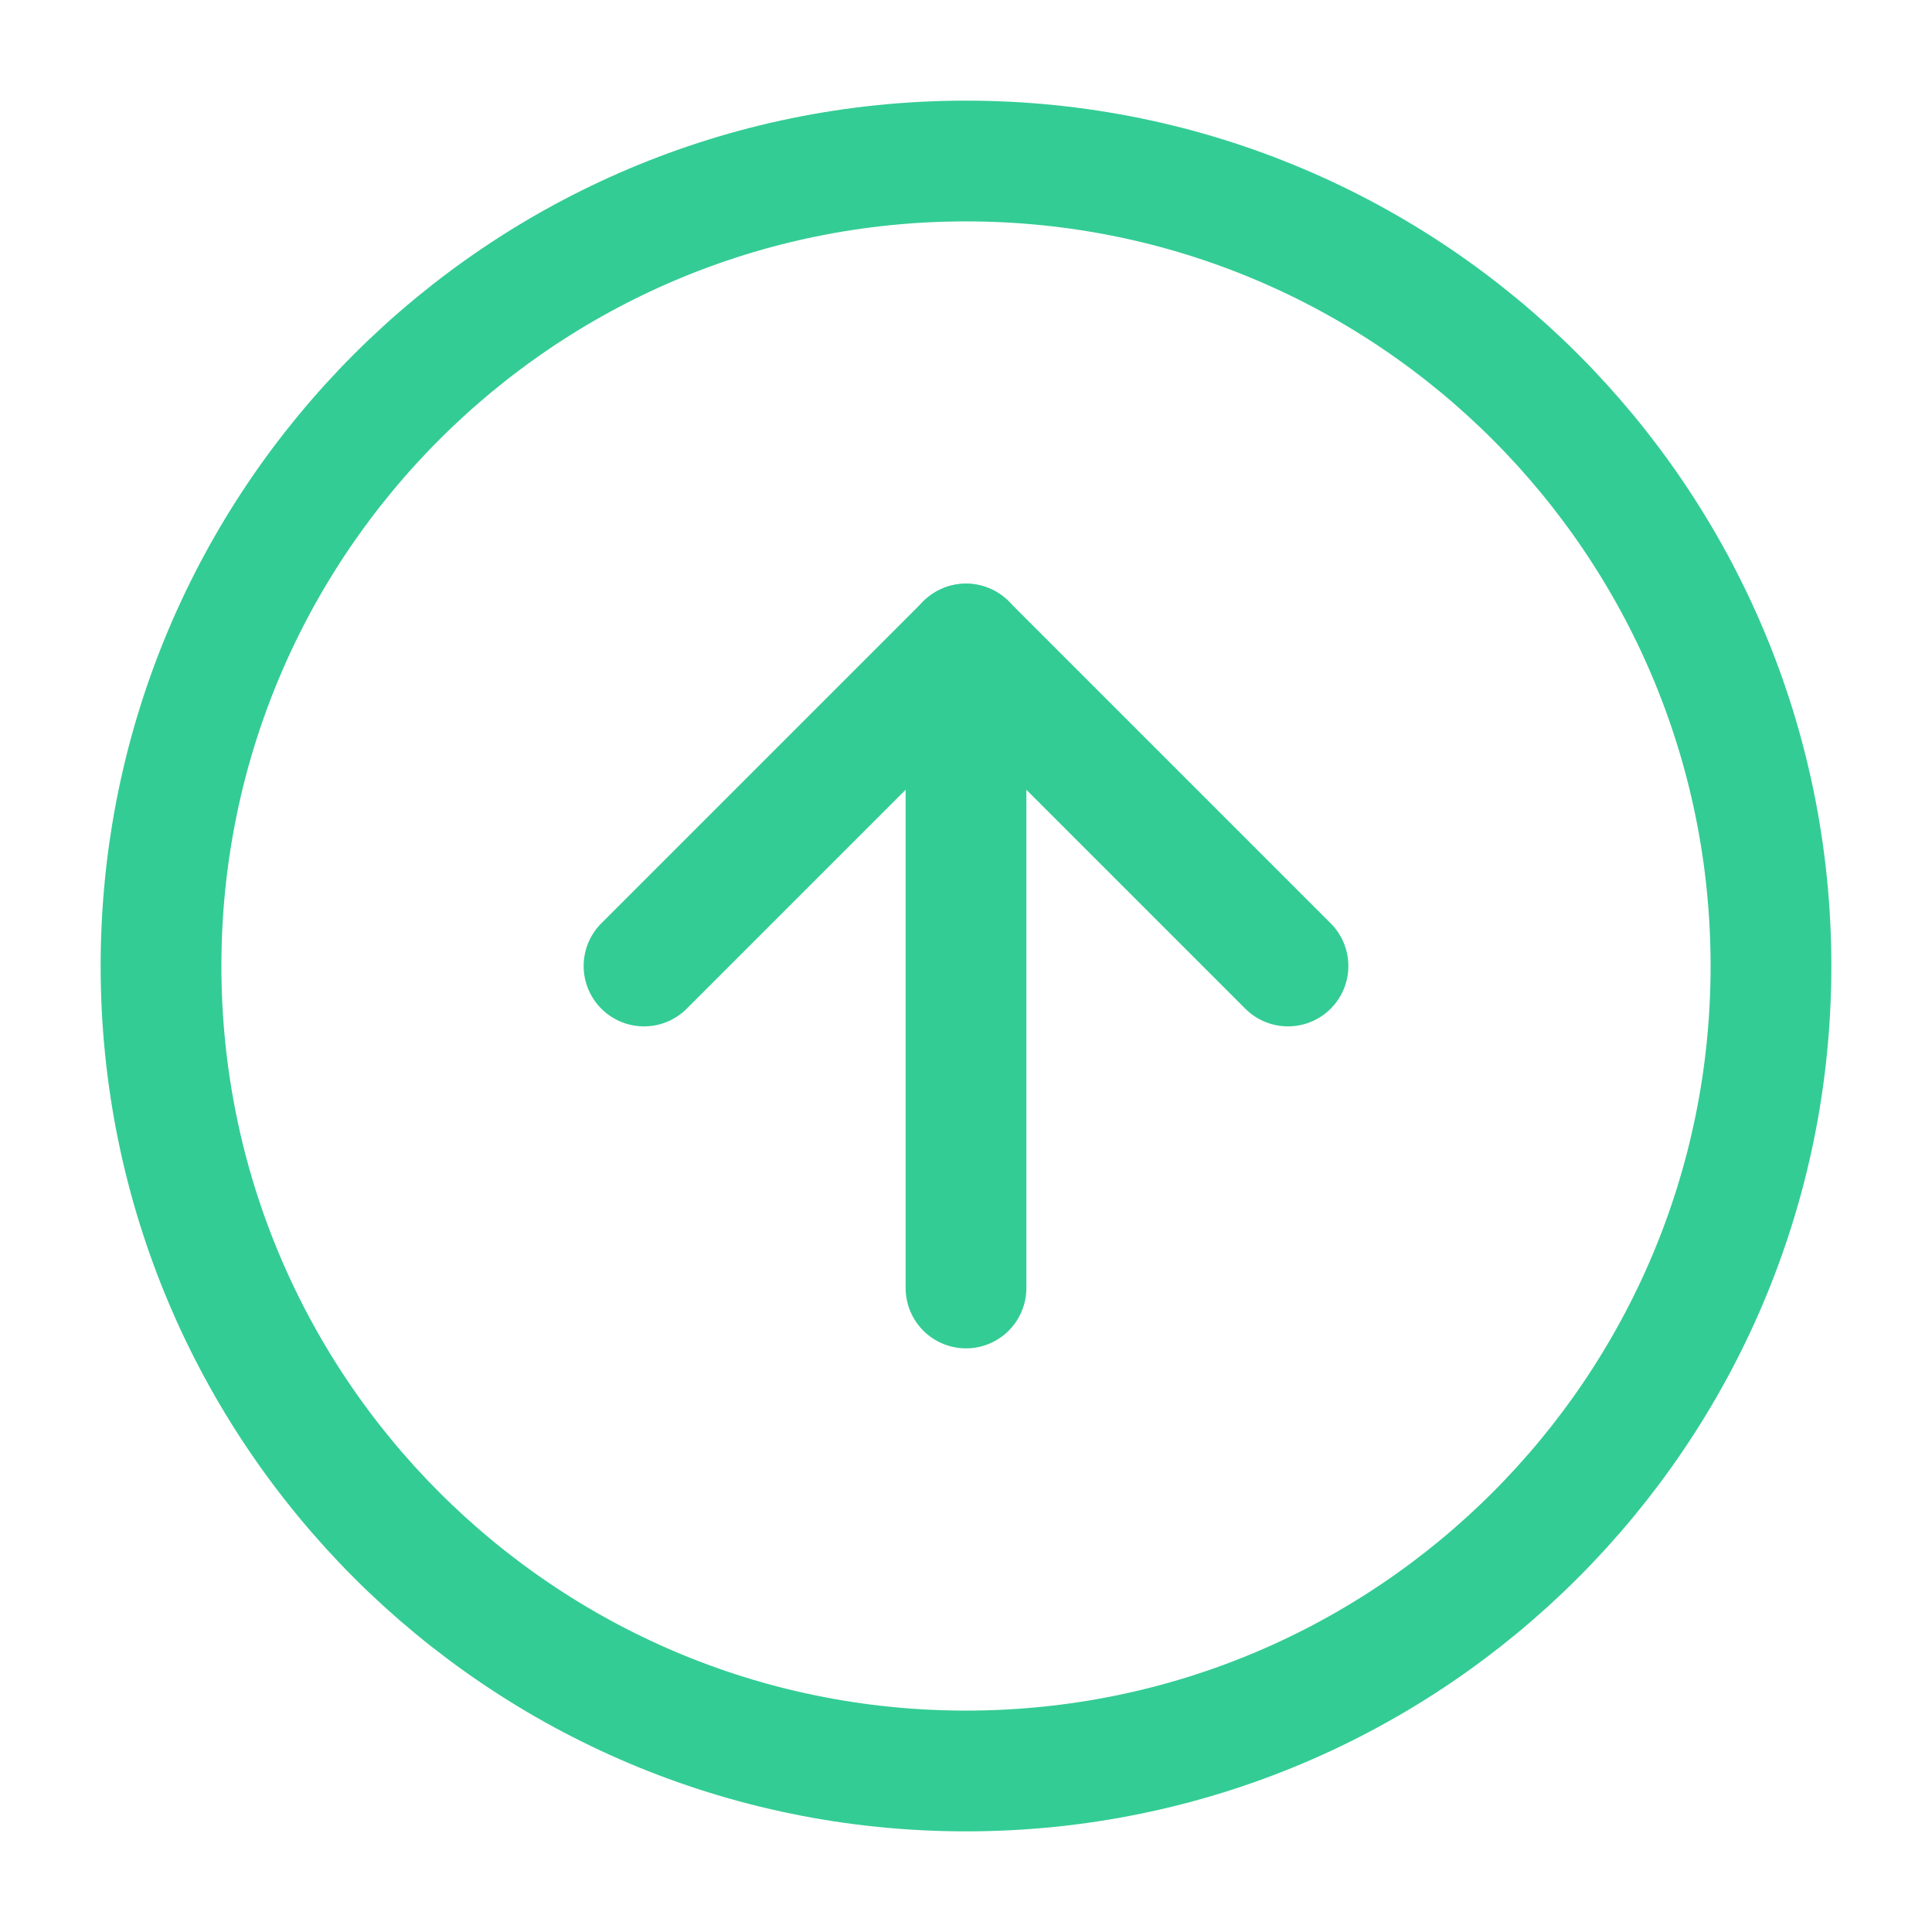
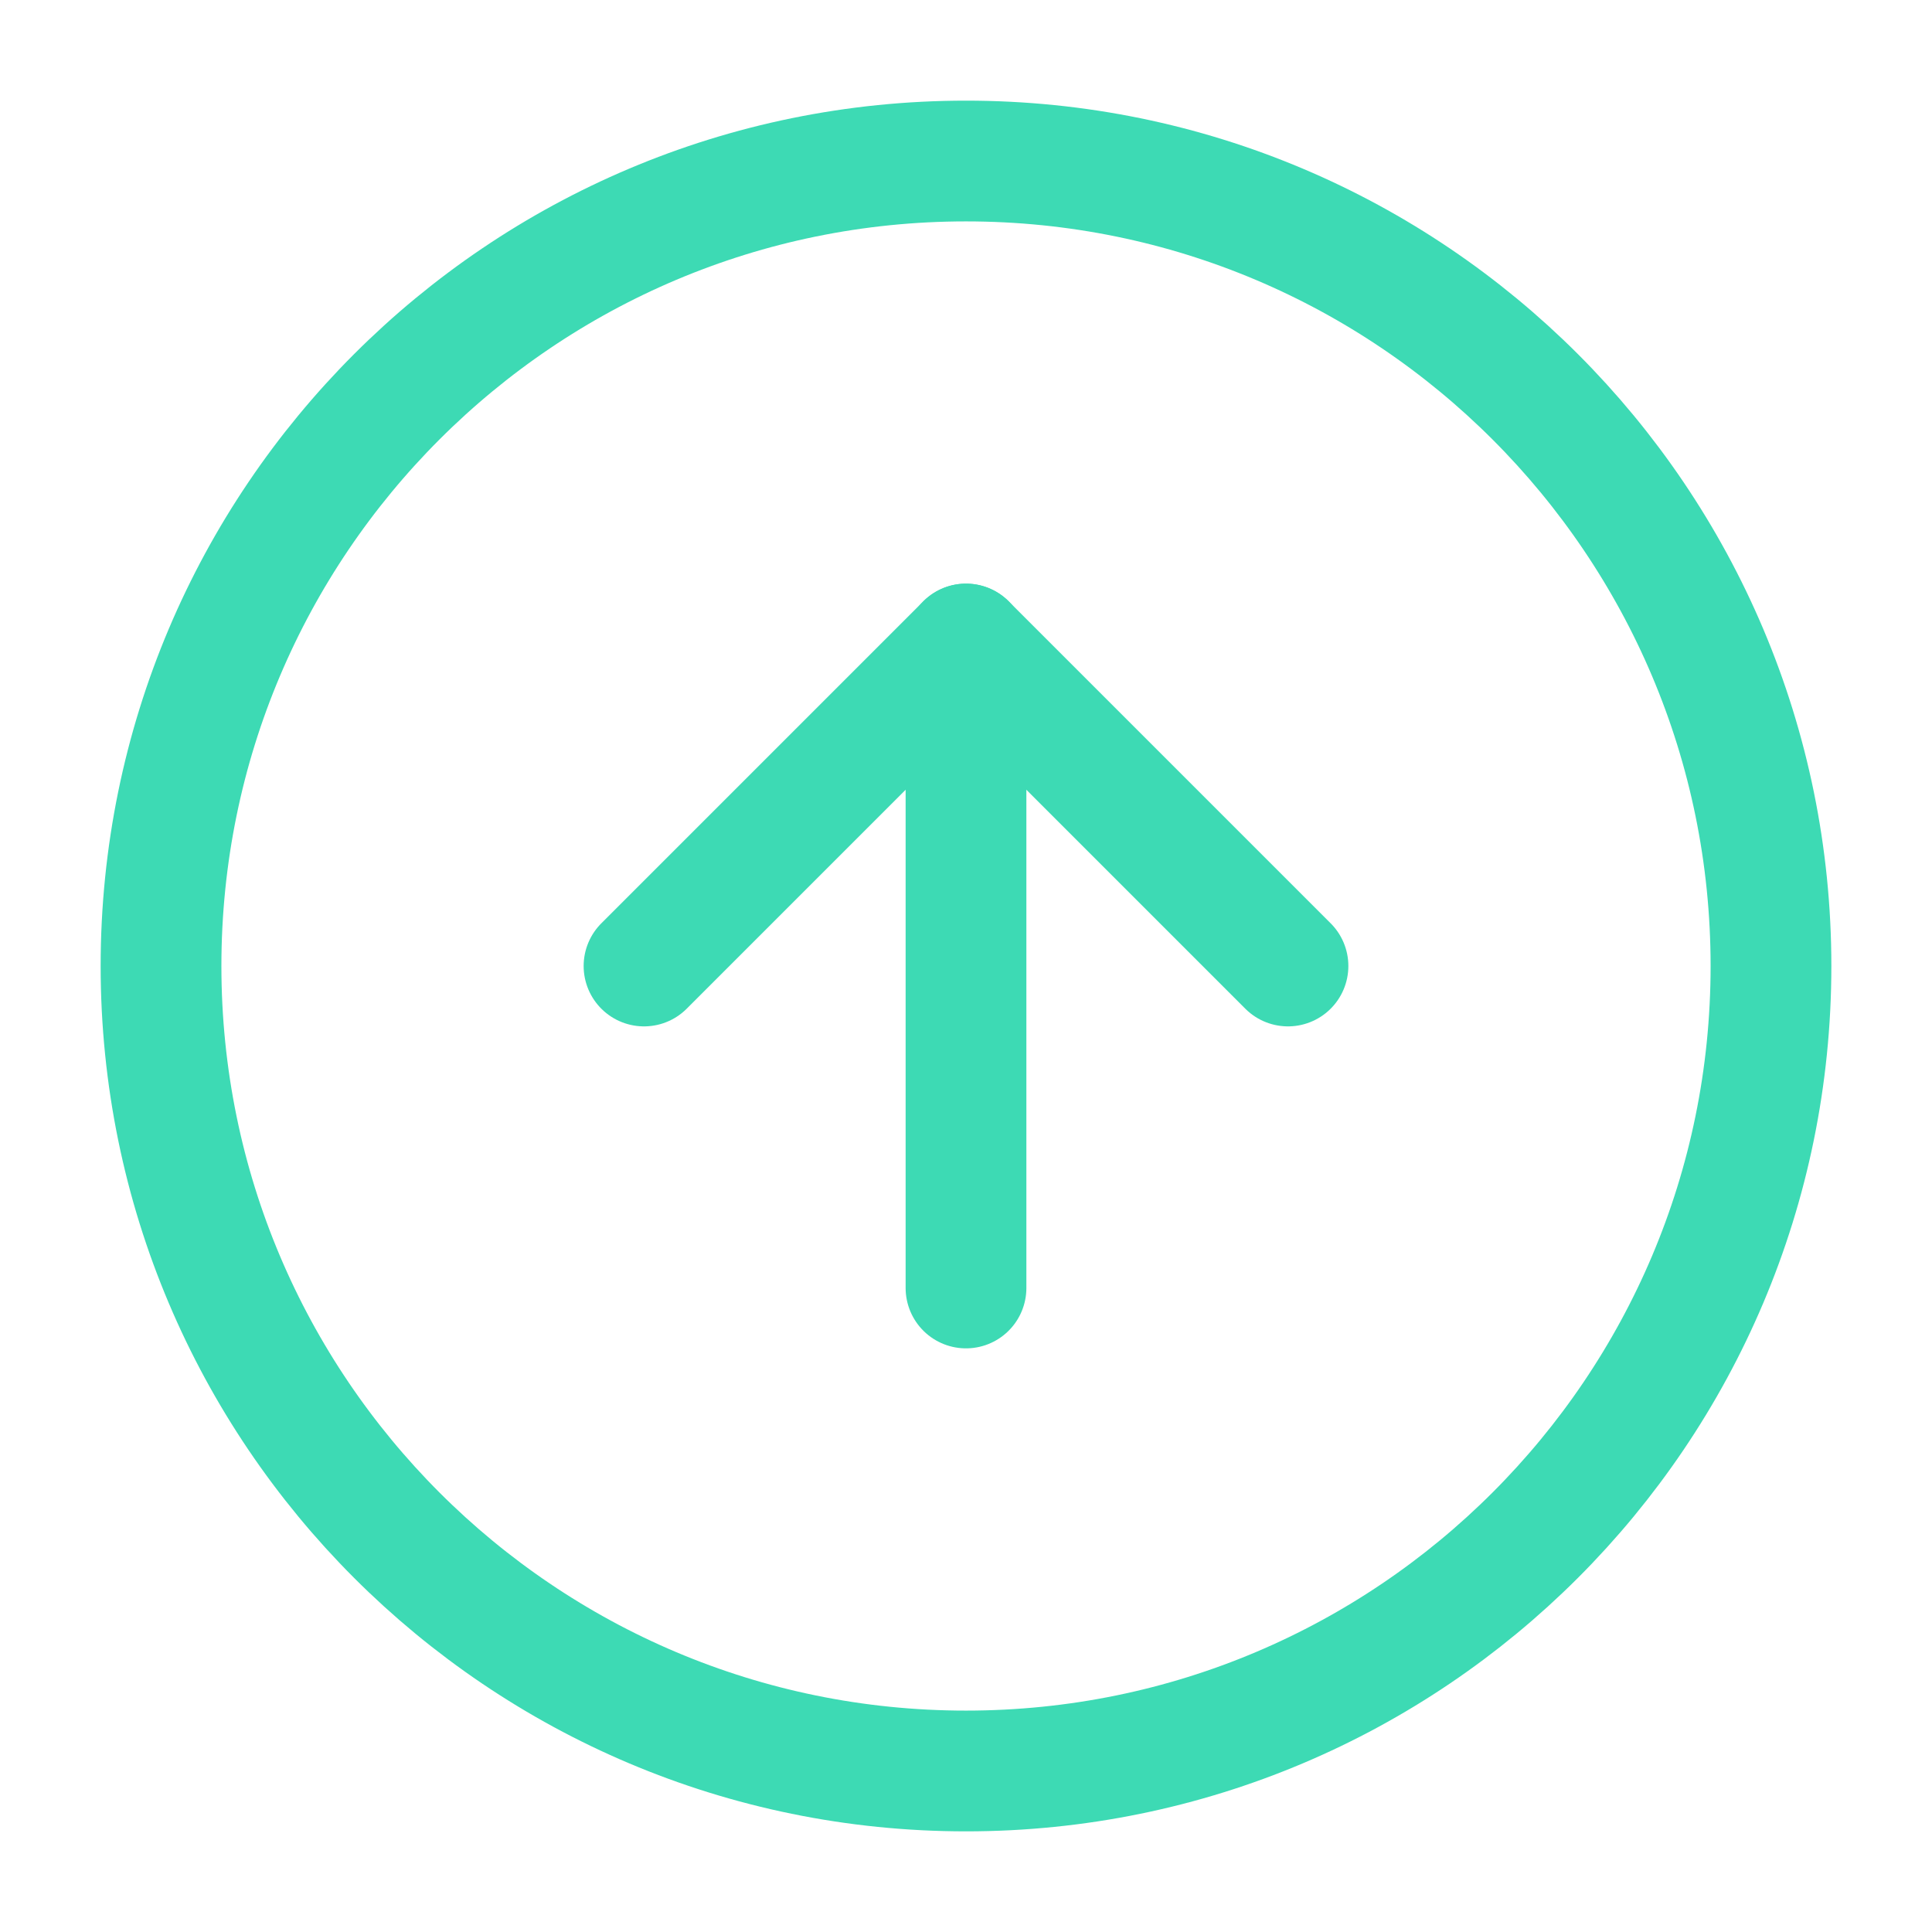
<svg xmlns="http://www.w3.org/2000/svg" width="32" height="32" viewBox="0 0 32 32" fill="none">
-   <path d="M16 2.667C8.636 2.667 2.667 8.636 2.667 16C2.667 23.364 8.636 29.333 16 29.333C23.364 29.333 29.333 23.364 29.333 16C29.333 8.636 23.364 2.667 16 2.667Z" stroke="#33CC95" stroke-width="2" stroke-linecap="round" stroke-linejoin="round" />
-   <path d="M21.333 16L16 10.667L10.667 16" stroke="#33CC95" stroke-width="2" stroke-linecap="round" stroke-linejoin="round" />
-   <path d="M16 21.333L16 10.667" stroke="#33CC95" stroke-width="2" stroke-linecap="round" stroke-linejoin="round" />
+   <path d="M16 2.667C8.636 2.667 2.667 8.636 2.667 16C2.667 23.364 8.636 29.333 16 29.333C23.364 29.333 29.333 23.364 29.333 16C29.333 8.636 23.364 2.667 16 2.667Z" stroke="#3DDAB4" stroke-width="2" stroke-linecap="round" stroke-linejoin="round" />
+   <path d="M21.333 16L16 10.667L10.667 16" stroke="#3DDAB4" stroke-width="2" stroke-linecap="round" stroke-linejoin="round" />
+   <path d="M16 21.333L16 10.667" stroke="#3DDAB4" stroke-width="2" stroke-linecap="round" stroke-linejoin="round" />
</svg>
